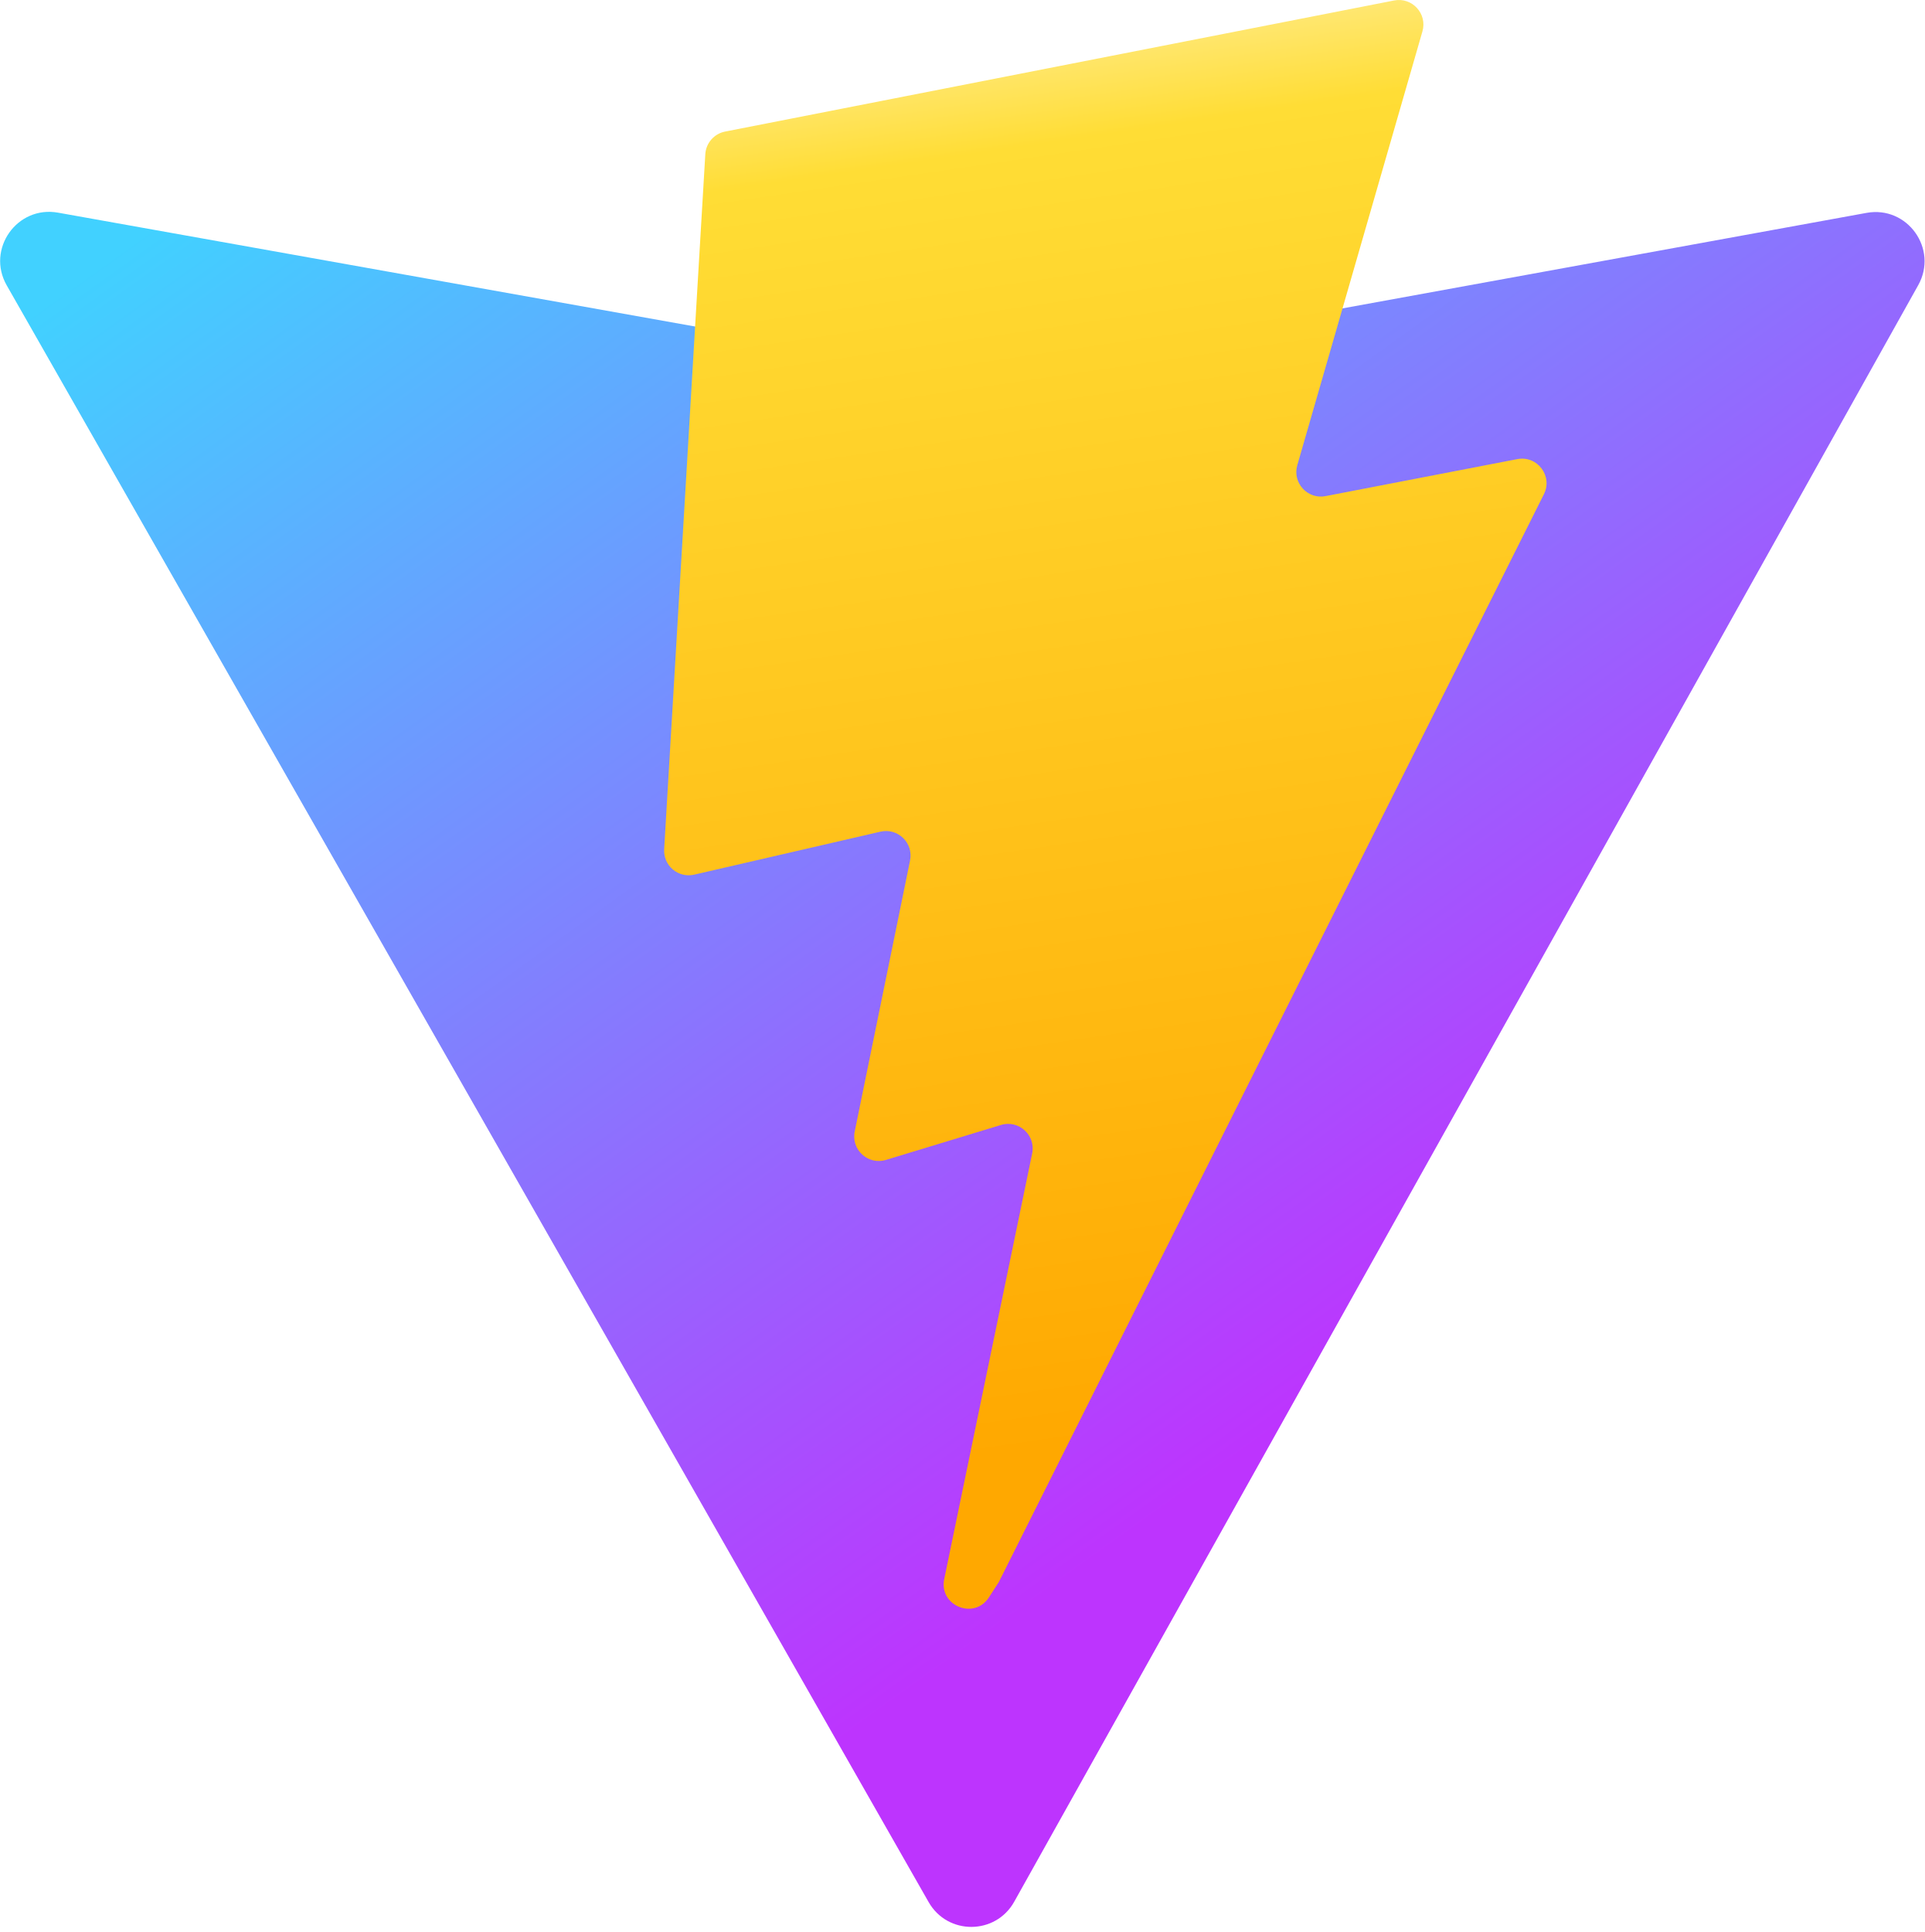
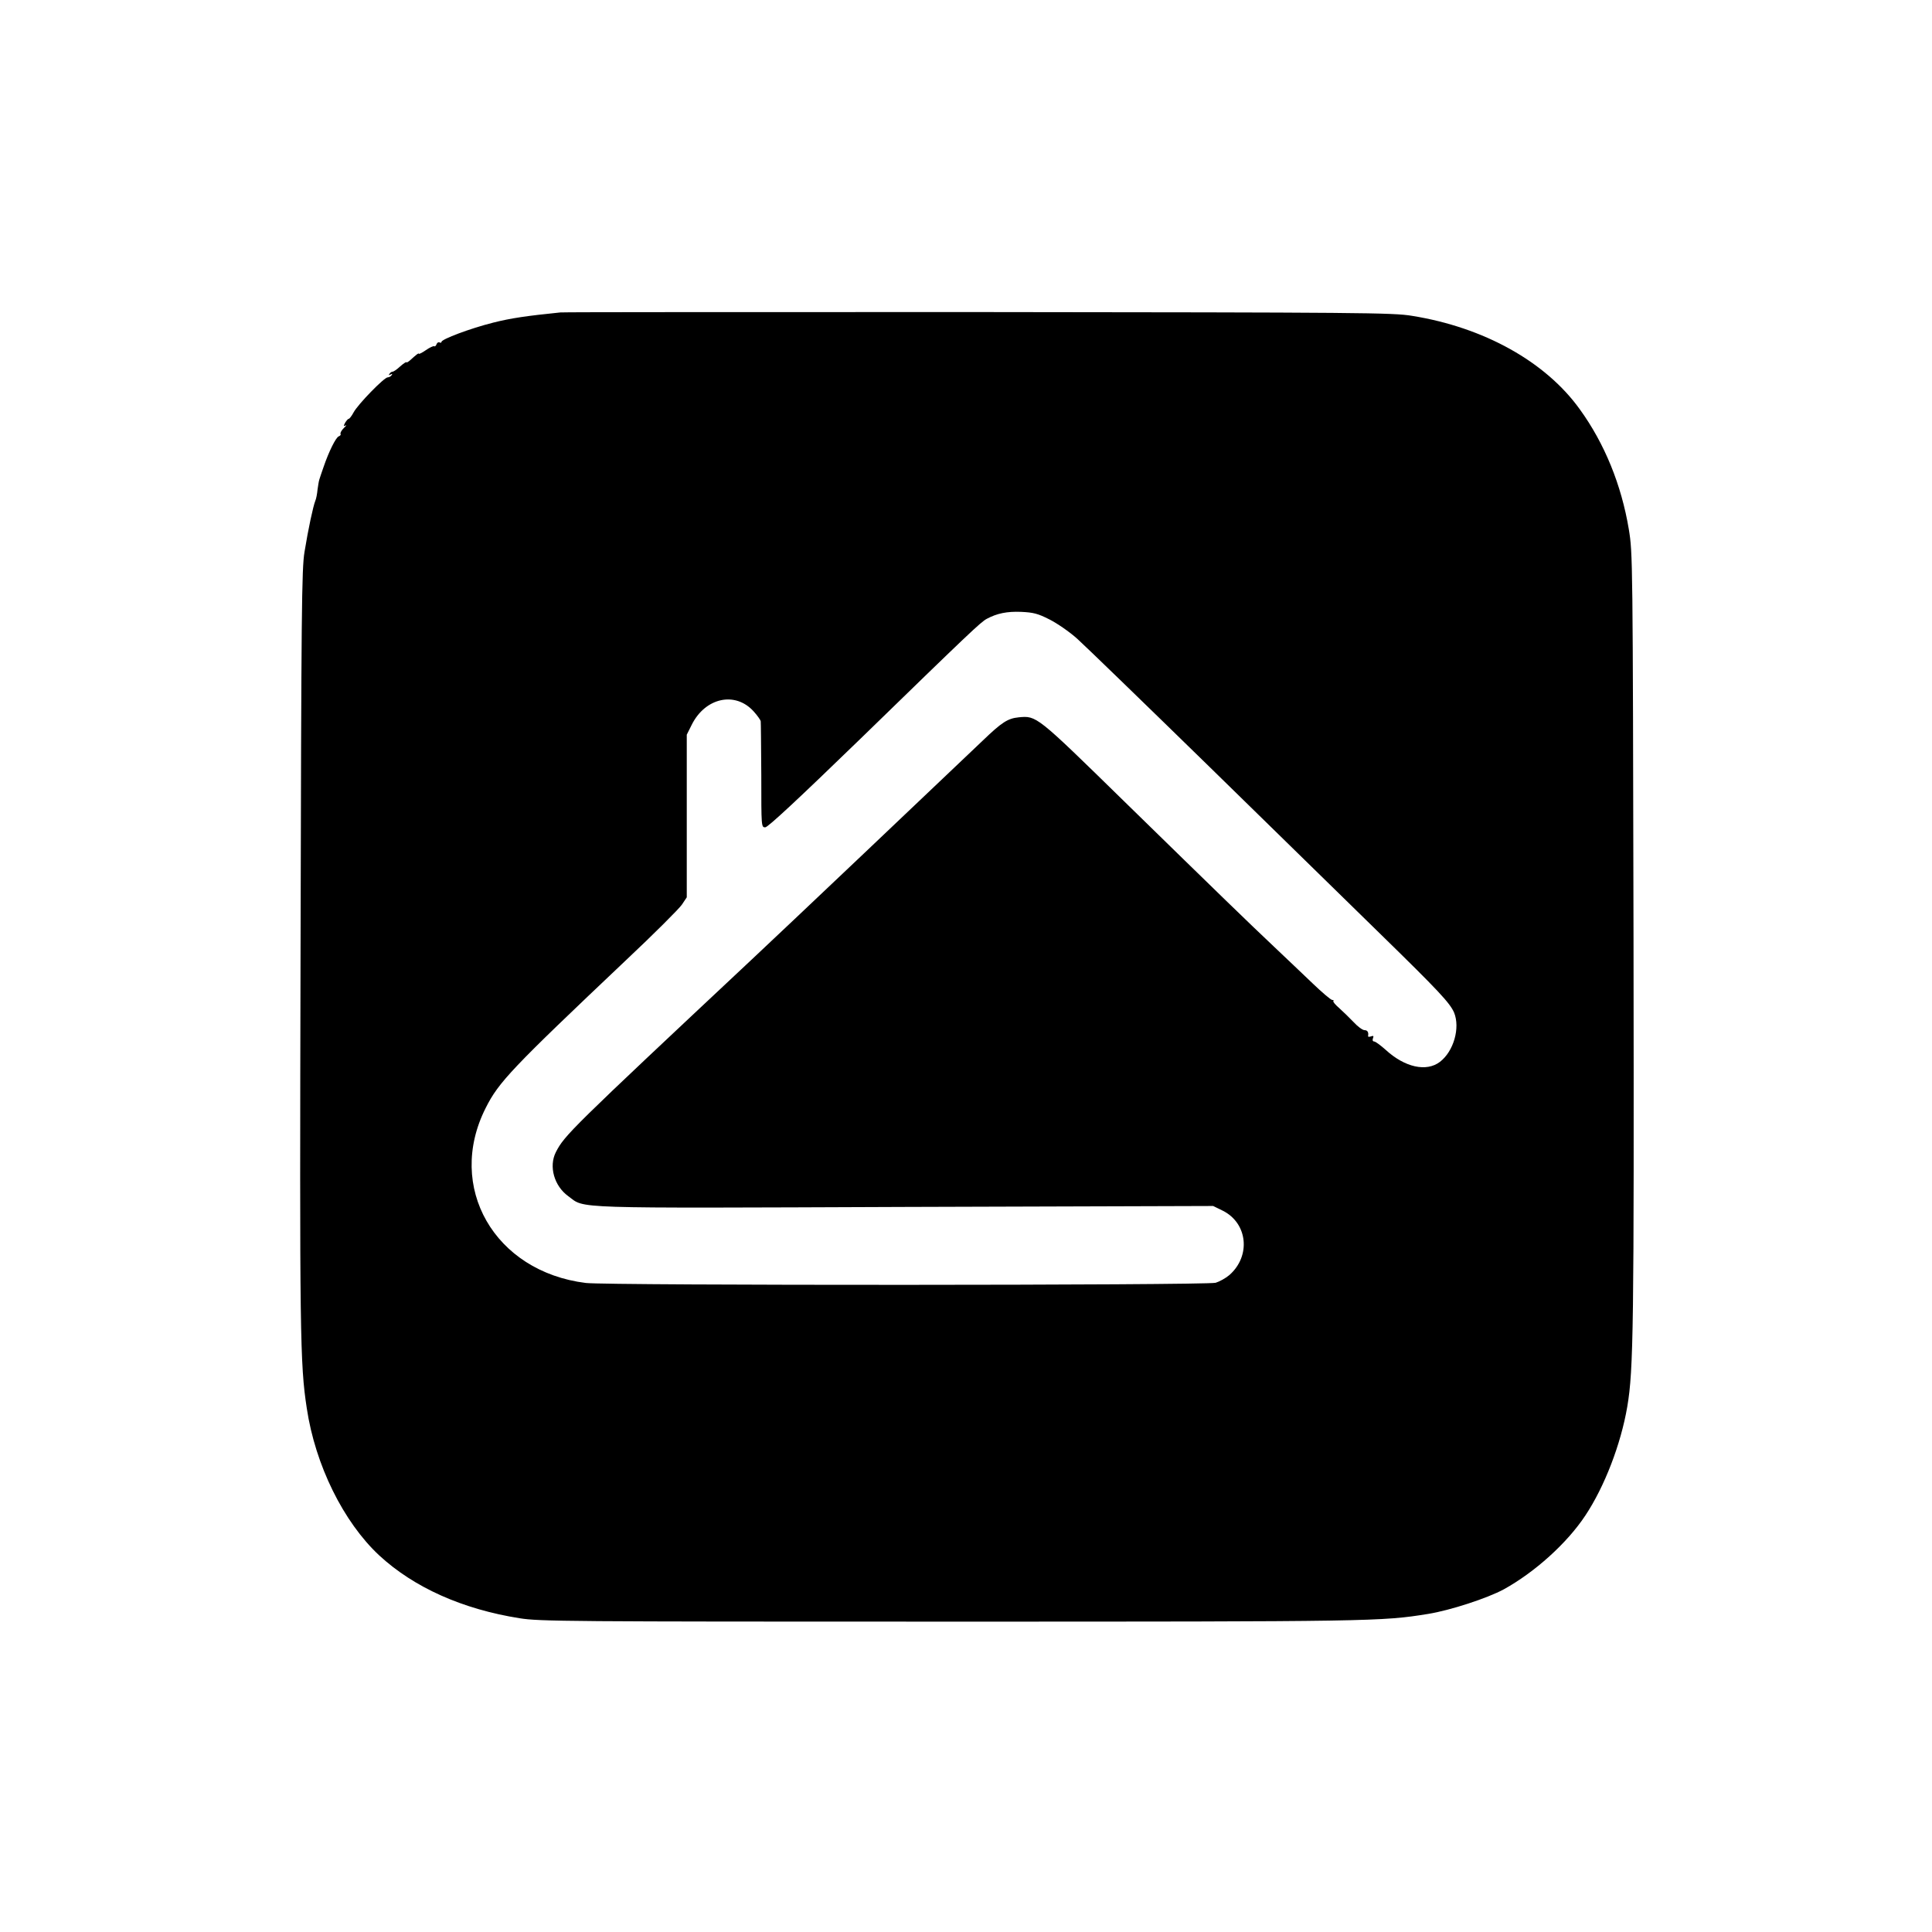
- <svg xmlns="http://www.w3.org/2000/svg" aria-hidden="true" role="img" class="iconify iconify--logos" width="31.88" height="32" preserveAspectRatio="xMidYMid meet" viewBox="0 0 256 257">
-   <defs>
-     <linearGradient id="IconifyId1813088fe1fbc01fb466" x1="-.828%" x2="57.636%" y1="7.652%" y2="78.411%">
-       <stop offset="0%" stop-color="#41D1FF" />
-       <stop offset="100%" stop-color="#BD34FE" />
-     </linearGradient>
-     <linearGradient id="IconifyId1813088fe1fbc01fb467" x1="43.376%" x2="50.316%" y1="2.242%" y2="89.03%">
-       <stop offset="0%" stop-color="#FFEA83" />
-       <stop offset="8.333%" stop-color="#FFDD35" />
-       <stop offset="100%" stop-color="#FFA800" />
-     </linearGradient>
-   </defs>
-   <path fill="url(#IconifyId1813088fe1fbc01fb466)" d="M255.153 37.938L134.897 252.976c-2.483 4.44-8.862 4.466-11.382.048L.875 37.958c-2.746-4.814 1.371-10.646 6.827-9.67l120.385 21.517a6.537 6.537 0 0 0 2.322-.004l117.867-21.483c5.438-.991 9.574 4.796 6.877 9.62Z" />
-   <path fill="url(#IconifyId1813088fe1fbc01fb467)" d="M185.432.063L96.44 17.501a3.268 3.268 0 0 0-2.634 3.014l-5.474 92.456a3.268 3.268 0 0 0 3.997 3.378l24.777-5.718c2.318-.535 4.413 1.507 3.936 3.838l-7.361 36.047c-.495 2.426 1.782 4.5 4.151 3.78l15.304-4.649c2.372-.72 4.652 1.36 4.15 3.788l-11.698 56.621c-.732 3.542 3.979 5.473 5.943 2.437l1.313-2.028l72.516-144.72c1.215-2.423-.88-5.186-3.54-4.672l-25.505 4.922c-2.396.462-4.435-1.77-3.759-4.114l16.646-57.705c.677-2.35-1.37-4.583-3.769-4.113Z" />
+ <svg xmlns="http://www.w3.org/2000/svg" version="1.0" width="1024pt" height="1024pt" viewBox="0 0 1024 1024" preserveAspectRatio="xMidYMid meet">
+   <g transform="translate(0,1024) scale(0.1,-0.1)" fill="#000000" stroke="none">
+     <path d="M2970 8584 c-177 -18 -261 -30 -356 -54 -123 -31 -274 -88 -274 -102 0 -5 -5 -6 -10 -3 -6 3 -13 -1 -16 -9 -3 -9 -9 -14 -13 -11 -4 2 -24 -7 -44 -21 -20 -14 -37 -22 -37 -19 0 6 -14 -5 -47 -35 -9 -8 -18 -13 -19 -10 -1 3 -16 -7 -33 -22 -17 -16 -35 -28 -40 -28 -6 0 -13 -5 -17 -12 -5 -7 -3 -8 6 -3 9 5 11 4 6 -3 -4 -7 -14 -12 -21 -12 -19 0 -158 -143 -181 -186 -10 -19 -22 -34 -26 -34 -4 0 -12 -10 -19 -21 -9 -17 -8 -20 3 -14 7 4 3 -2 -10 -14 -12 -12 -20 -26 -17 -31 3 -4 -2 -10 -10 -13 -15 -6 -52 -80 -80 -162 -9 -27 -20 -57 -22 -65 -3 -8 -7 -33 -10 -55 -2 -22 -7 -49 -12 -60 -11 -27 -37 -147 -57 -270 -15 -90 -17 -305 -21 -2105 -5 -2043 -3 -2199 33 -2434 45 -301 194 -603 384 -780 184 -170 441 -285 744 -333 104 -17 254 -18 2276 -18 2245 0 2293 1 2540 41 117 19 313 83 400 130 165 91 336 245 433 392 101 152 188 377 222 577 33 195 36 416 33 2480 -4 2026 -4 2041 -25 2170 -39 234 -128 454 -260 636 -181 252 -508 434 -889 495 -101 17 -266 18 -2294 20 -1202 0 -2201 0 -2220 -2z m2592 -1627 c40 -20 107 -66 148 -103 41 -37 356 -342 700 -678 343 -336 753 -736 910 -890 304 -297 365 -362 387 -413 33 -81 -2 -205 -75 -261 -72 -55 -187 -29 -288 64 -27 24 -54 44 -61 44 -7 0 -10 7 -6 17 5 12 2 15 -10 10 -9 -3 -16 -3 -16 1 4 21 -3 32 -19 32 -10 0 -36 19 -58 43 -22 23 -56 56 -76 74 -20 17 -34 34 -31 37 4 3 1 6 -6 6 -7 0 -54 40 -104 88 -51 48 -141 135 -202 192 -143 135 -278 266 -800 776 -463 453 -461 451 -556 442 -58 -6 -89 -26 -191 -124 -198 -189 -1074 -1020 -1223 -1159 -962 -902 -993 -932 -1039 -1022 -38 -75 -9 -179 66 -233 92 -67 -21 -64 1785 -57 l1633 5 51 -25 c132 -66 150 -240 35 -341 -20 -17 -53 -35 -73 -41 -57 -14 -3223 -15 -3338 -1 -485 60 -742 509 -531 927 69 138 138 210 743 783 149 140 282 273 297 295 l26 39 0 431 0 431 26 52 c72 145 231 179 328 72 20 -22 37 -46 38 -53 1 -6 2 -136 3 -287 0 -273 0 -275 21 -275 14 0 175 150 500 465 582 566 642 623 674 640 54 29 107 40 182 37 65 -3 89 -9 150 -40z" />
+   </g>
</svg>
